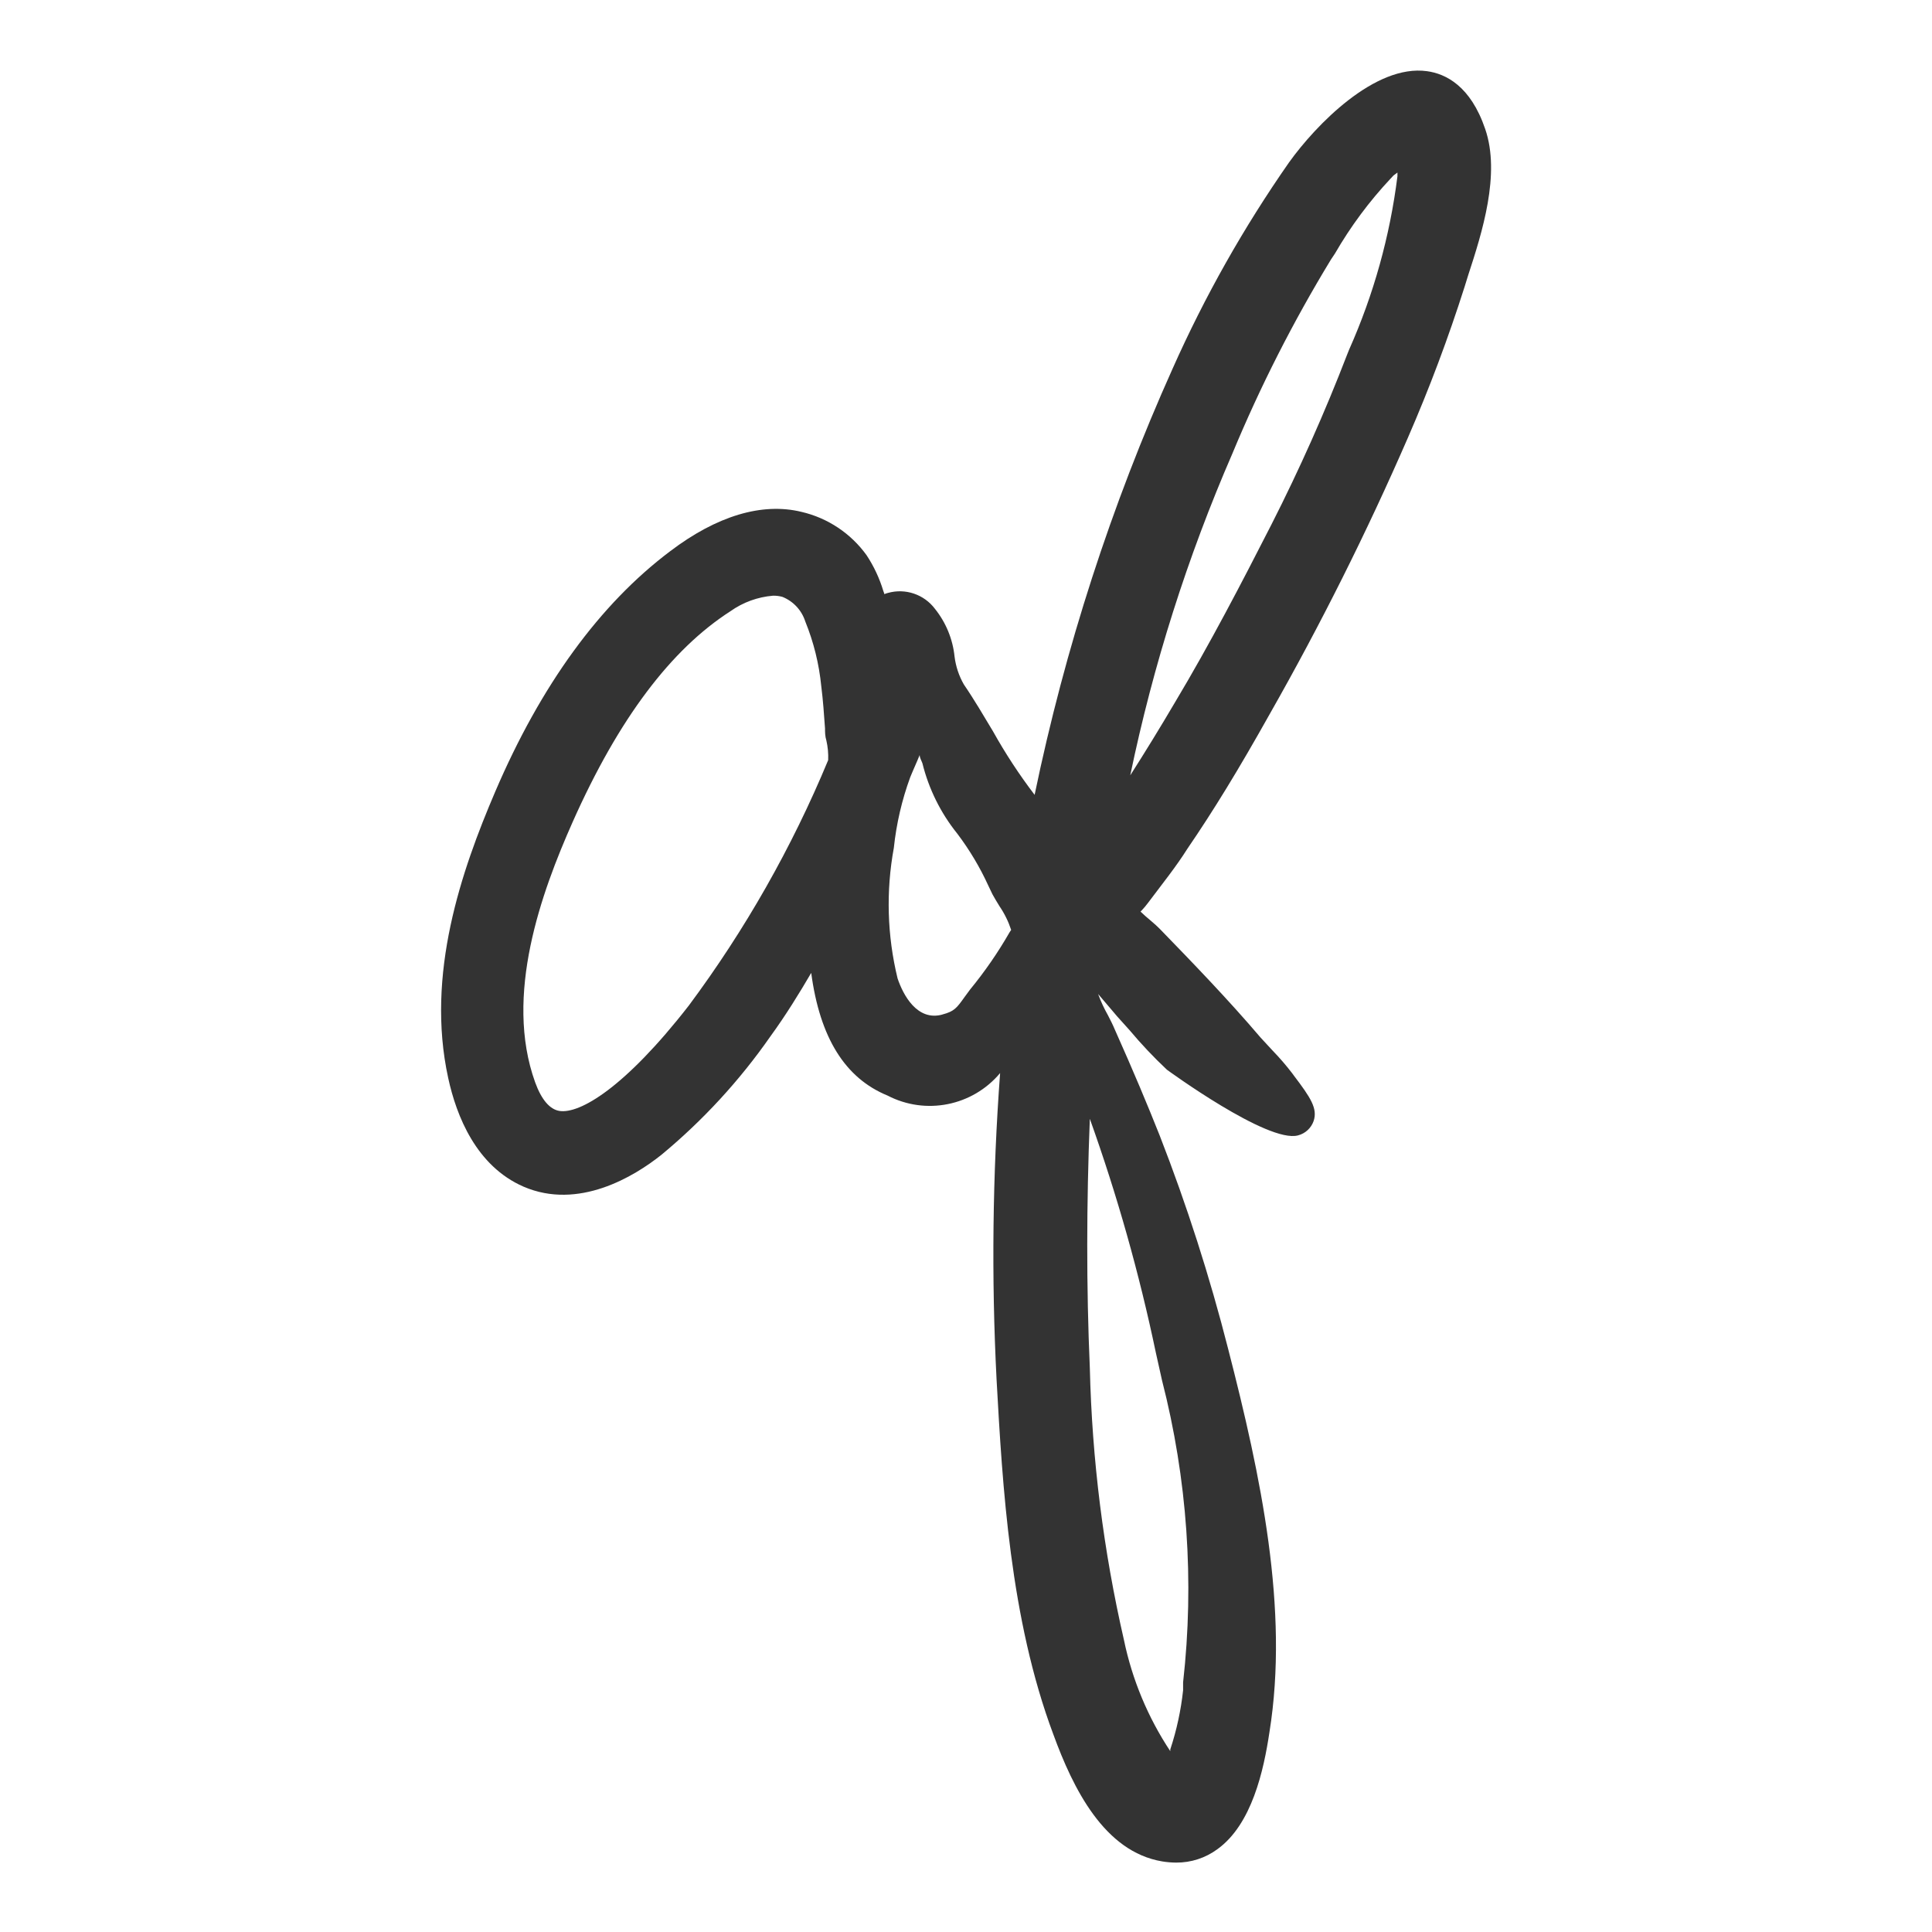
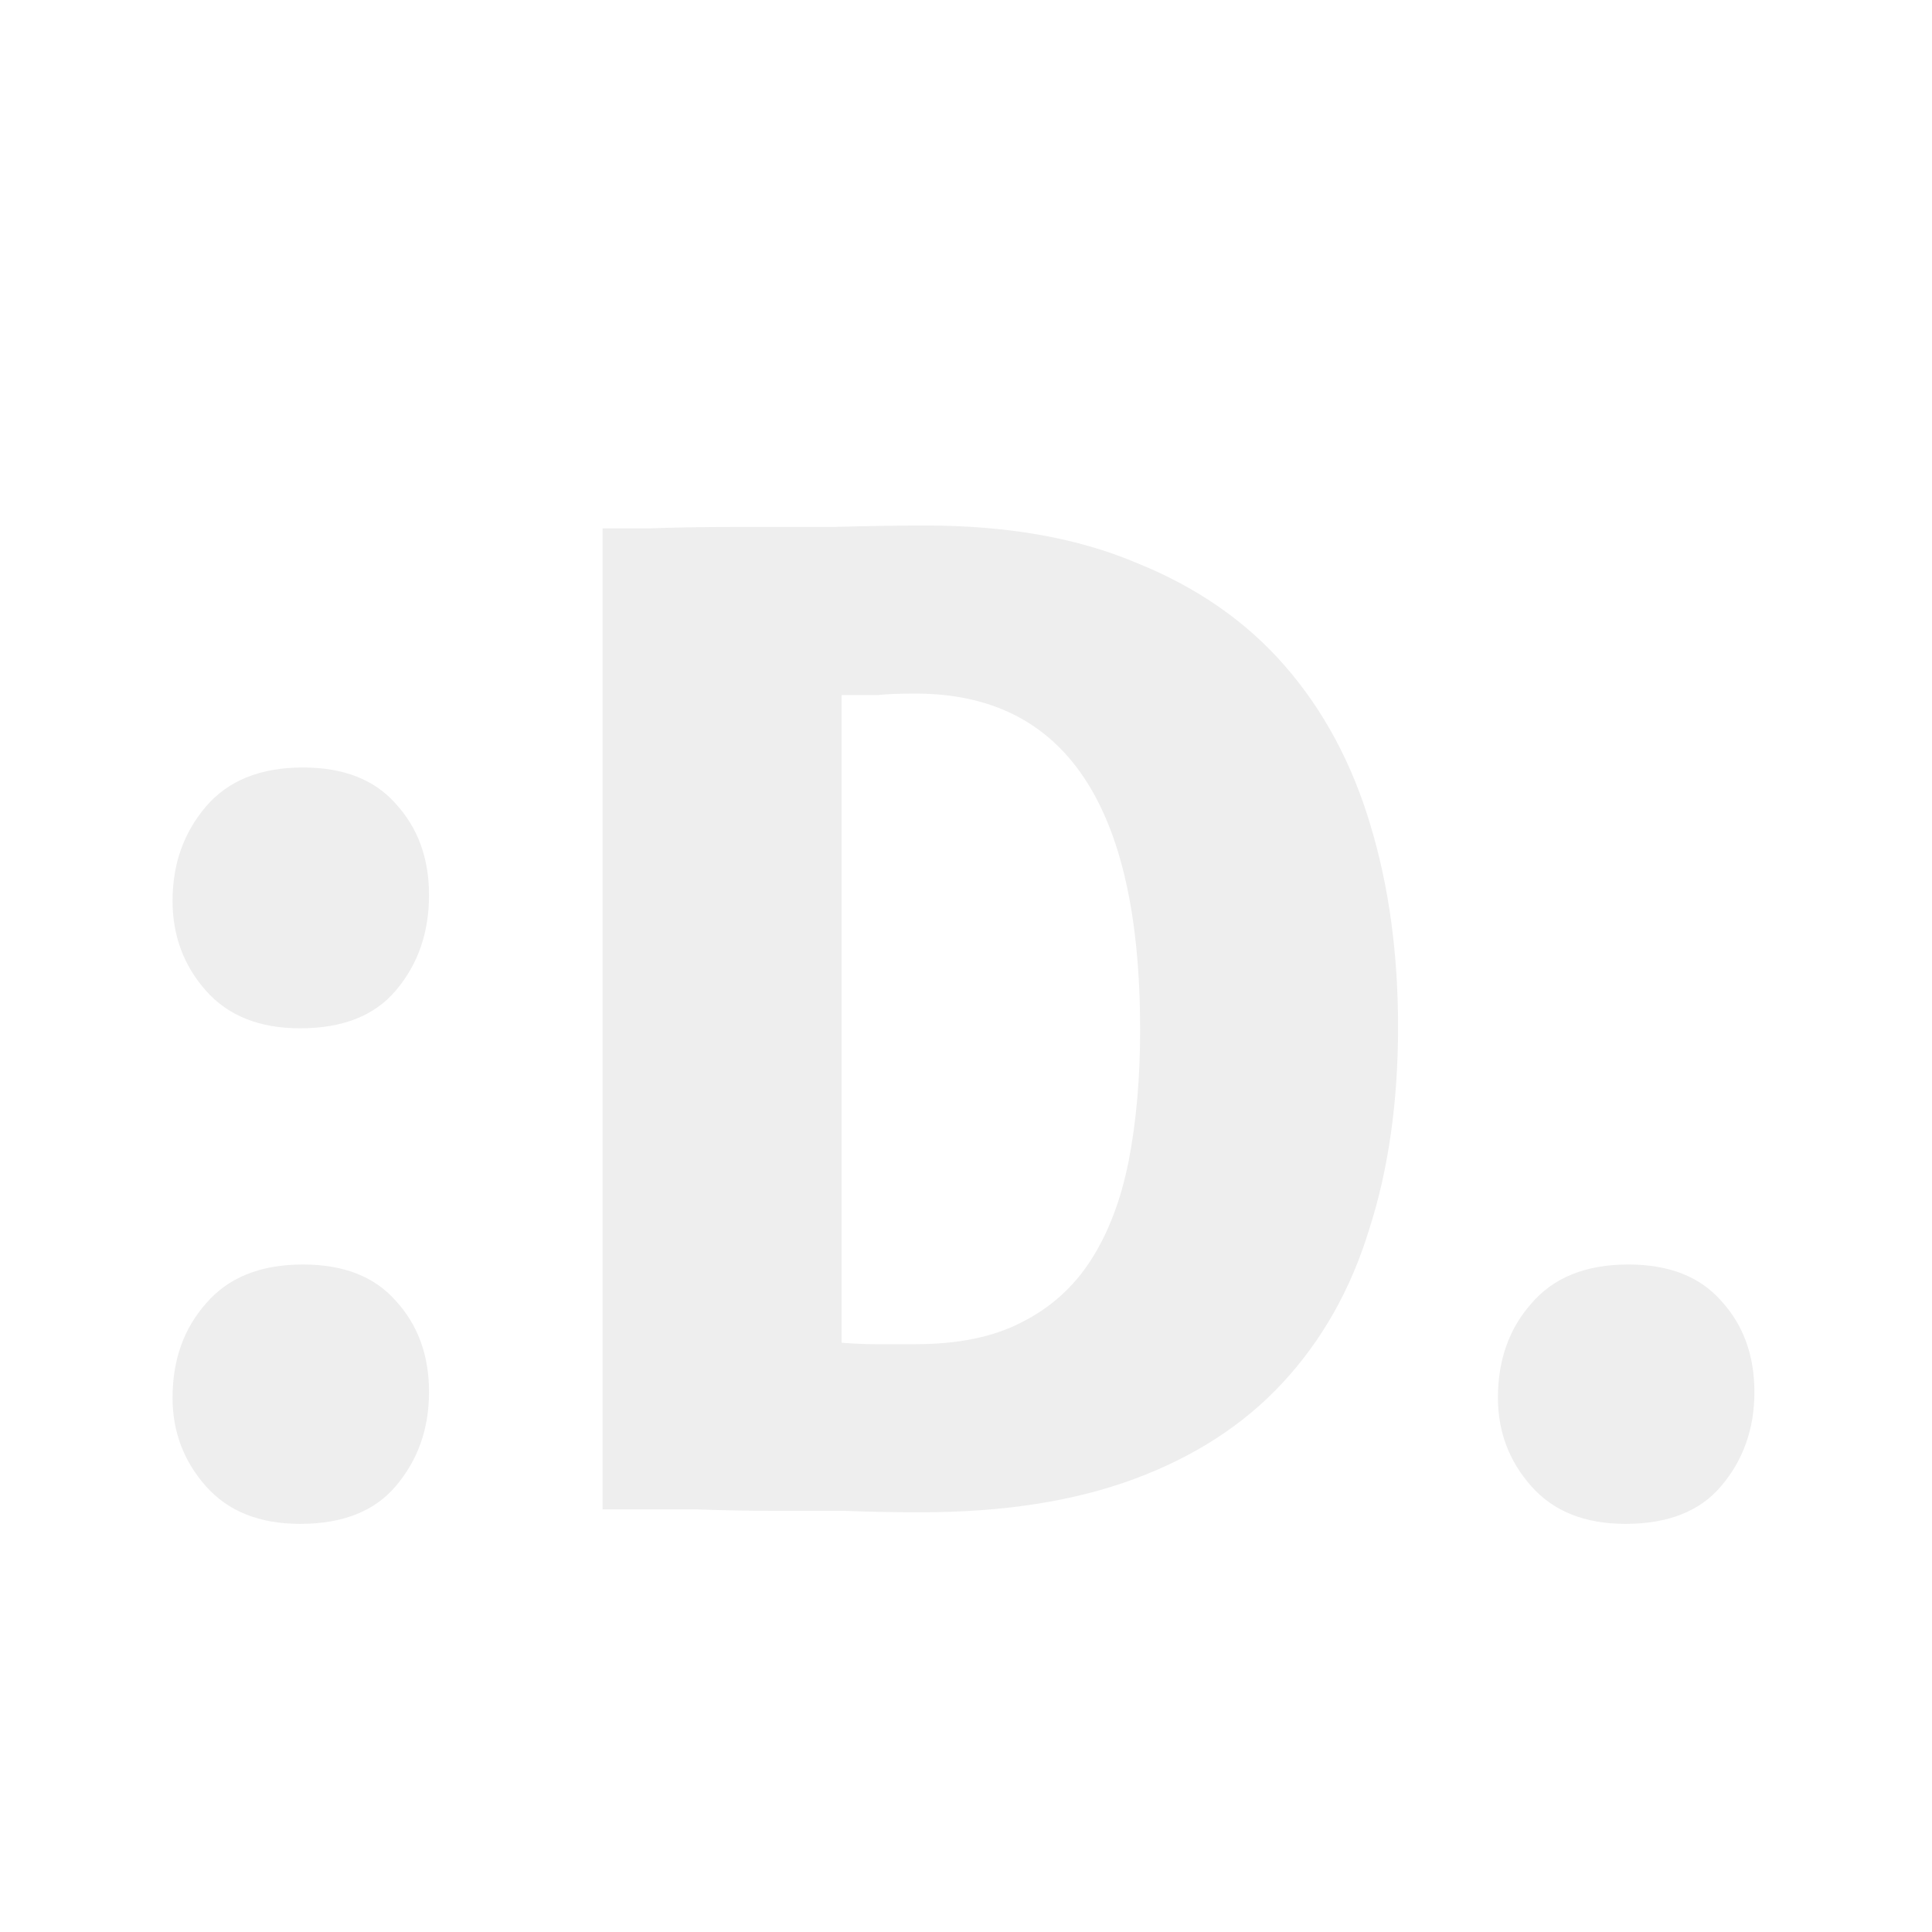
- <svg xmlns="http://www.w3.org/2000/svg" viewBox="0 0 97.98 97.98">
-   <style>
-     .a {
-       fill: #333;
-     }
-     @media (prefers-color-scheme: dark) {
-       .a {
-         fill: #eee;
-       }
-     }
-   </style>
-   <path class="a" d="M75.32,6.54c-.74-2.18-2-2.8-2.95-2.93-2.64-.37-5.64,2.73-7,4.63a63.11,63.11,0,0,0-5.9,10.45,104.63,104.63,0,0,0-7,21.62,27.09,27.09,0,0,1-2.11-3.22c-.47-.78-.94-1.59-1.48-2.38a3.78,3.78,0,0,1-.47-1.41,4.63,4.63,0,0,0-1-2.43,2.23,2.23,0,0,0-2.38-.8,1.27,1.27,0,0,0-.18.06.88.88,0,0,0-.05-.15,6.92,6.92,0,0,0-.85-1.82,5.64,5.64,0,0,0-3.3-2.2c-2-.49-4.3.2-6.67,2-3.56,2.68-6.55,6.78-8.87,12.2-1.71,4-3.53,9.25-2.38,14.51.42,1.94,1.43,4.47,3.82,5.51,2.78,1.2,5.6-.5,7-1.62a30.27,30.27,0,0,0,5.52-6c.78-1.07,1.48-2.21,2.07-3.22.44,3.29,1.72,5.34,3.87,6.22a4.65,4.65,0,0,0,5.71-1.14,124,124,0,0,0-.18,15.54c.3,5.4.68,12.13,2.88,18,1,2.74,2.58,5.95,5.52,6.44a4.44,4.44,0,0,0,.71.06,3.48,3.48,0,0,0,2.09-.68c1.75-1.26,2.35-4,2.64-5.94,1-6.23-.44-13-2.09-19.41a92.84,92.84,0,0,0-3.48-10.85c-.62-1.56-1.31-3.21-2.27-5.36-.1-.24-.22-.48-.35-.73a7.1,7.1,0,0,1-.5-1.08l.63.74.34.4.63.7a23.08,23.08,0,0,0,1.89,2S64.3,58,65.83,57.58a1.14,1.14,0,0,0,.79-.73c.21-.63-.15-1.18-1-2.3l-.08-.11a13.06,13.06,0,0,0-1-1.16l-.61-.66c-1.66-1.95-3.45-3.8-5.12-5.52-.11-.11-.26-.25-.44-.4s-.4-.34-.53-.47l.08-.08q.15-.16.3-.36c.75-1,1.42-1.83,2-2.75,1.3-1.9,2.59-4,4.18-6.84a146.85,146.85,0,0,0,7-14,79.53,79.53,0,0,0,2.88-7.67l.18-.58C75.16,11.81,76.11,8.83,75.32,6.54ZM42,38.55A58.25,58.25,0,0,1,34.93,51c-3.26,4.19-5.54,5.5-6.56,5.34-.49-.08-.91-.57-1.23-1.45-1.59-4.41.32-9.64,1.9-13.2,2.34-5.26,5-8.76,8-10.69a4.34,4.34,0,0,1,2.17-.79,1.73,1.73,0,0,1,.47.06,2,2,0,0,1,1.16,1.25,11.78,11.78,0,0,1,.81,3.28c.09.71.14,1.43.19,2.14,0,.19,0,.39.07.62A3.75,3.75,0,0,1,42,38.55Zm5.8,12.9c-1.29.36-2-1-2.28-1.83A15.85,15.85,0,0,1,45.33,43a15,15,0,0,1,.83-3.58c.08-.2.17-.4.26-.61s.15-.34.22-.52c0,.14.09.28.14.42a9.23,9.23,0,0,0,1.77,3.57,14.07,14.07,0,0,1,1.57,2.63l.21.44c.09.17.22.38.36.61a4.76,4.76,0,0,1,.59,1.2l-.08.12a21.1,21.1,0,0,1-2,2.9l-.28.38C48.52,51.12,48.4,51.29,47.79,51.45ZM70.87,8.75v.19a31.12,31.12,0,0,1-2.45,8.79l-.1.25a92.25,92.25,0,0,1-3.84,8.62c-1.5,2.94-3.12,6.06-4.88,9-.77,1.31-1.52,2.53-2.28,3.72A83.56,83.56,0,0,1,62.5,23a72.09,72.09,0,0,1,5-9.84l.2-.3a20.7,20.7,0,0,1,2.82-3.8l.15-.16ZM60,85.32l0,.4a14.47,14.47,0,0,1-.65,3l0,.09A16.15,16.15,0,0,1,57,83.17a68.92,68.92,0,0,1-1.73-13.79c-.18-4.12-.17-8.36,0-12.64a89.71,89.71,0,0,1,3.35,11.87L58.93,70A42.5,42.5,0,0,1,60,85.32ZM71.86,9ZM42,45.88Z" />
+ <svg xmlns="http://www.w3.org/2000/svg" width="128" height="128" viewBox="0 0 128 128" fill="none">
+   <path d="M20.072 83.776C22.76 83.776 24.808 84.576 26.216 86.176C27.688 87.776 28.424 89.792 28.424 92.224C28.424 94.656 27.688 96.736 26.216 98.464C24.808 100.128 22.696 100.96 19.88 100.96C17.192 100.96 15.112 100.128 13.64 98.464C12.168 96.8 11.432 94.848 11.432 92.608C11.432 90.112 12.168 88.032 13.64 86.368C15.112 84.64 17.256 83.776 20.072 83.776ZM20.072 50.848C22.76 50.848 24.808 51.648 26.216 53.248C27.688 54.848 28.424 56.864 28.424 59.296C28.424 61.792 27.688 63.904 26.216 65.632C24.808 67.296 22.696 68.128 19.88 68.128C17.192 68.128 15.112 67.296 13.64 65.632C12.168 63.968 11.432 61.984 11.432 59.68C11.432 57.248 12.168 55.168 13.64 53.44C15.112 51.712 17.256 50.848 20.072 50.848ZM39.921 35.008C40.369 35.008 41.393 35.008 42.993 35.008C44.657 34.944 46.545 34.912 48.657 34.912C50.769 34.912 52.945 34.912 55.185 34.912C57.489 34.848 59.537 34.816 61.329 34.816C66.769 34.816 71.441 35.648 75.345 37.312C79.313 38.912 82.577 41.184 85.137 44.128C87.697 47.072 89.585 50.592 90.801 54.688C92.017 58.72 92.625 63.168 92.625 68.032C92.625 73.024 91.985 77.504 90.705 81.472C89.489 85.44 87.569 88.832 84.945 91.648C82.385 94.4 79.121 96.512 75.153 97.984C71.185 99.456 66.481 100.192 61.041 100.192C59.185 100.192 57.489 100.16 55.953 100.096C54.417 100.096 52.849 100.096 51.249 100.096C49.649 100.096 47.953 100.064 46.161 100C44.369 100 42.289 100 39.921 100V35.008ZM60.657 45.952C59.569 45.952 58.737 45.984 58.161 46.048C57.585 46.048 56.785 46.048 55.761 46.048V88.96C56.593 89.024 57.329 89.056 57.969 89.056C58.609 89.056 59.505 89.056 60.657 89.056C63.473 89.056 65.809 88.576 67.665 87.616C69.585 86.656 71.121 85.28 72.273 83.488C73.425 81.696 74.257 79.52 74.769 76.96C75.281 74.336 75.537 71.424 75.537 68.224C75.537 53.376 70.577 45.952 60.657 45.952ZM107.882 83.776C110.57 83.776 112.618 84.576 114.026 86.176C115.498 87.776 116.234 89.792 116.234 92.224C116.234 94.656 115.498 96.736 114.026 98.464C112.618 100.128 110.506 100.96 107.69 100.96C105.002 100.96 102.922 100.128 101.45 98.464C99.978 96.8 99.242 94.848 99.242 92.608C99.242 90.112 99.978 88.032 101.45 86.368C102.922 84.64 105.066 83.776 107.882 83.776Z" fill="#EEEEEE" />
</svg>
